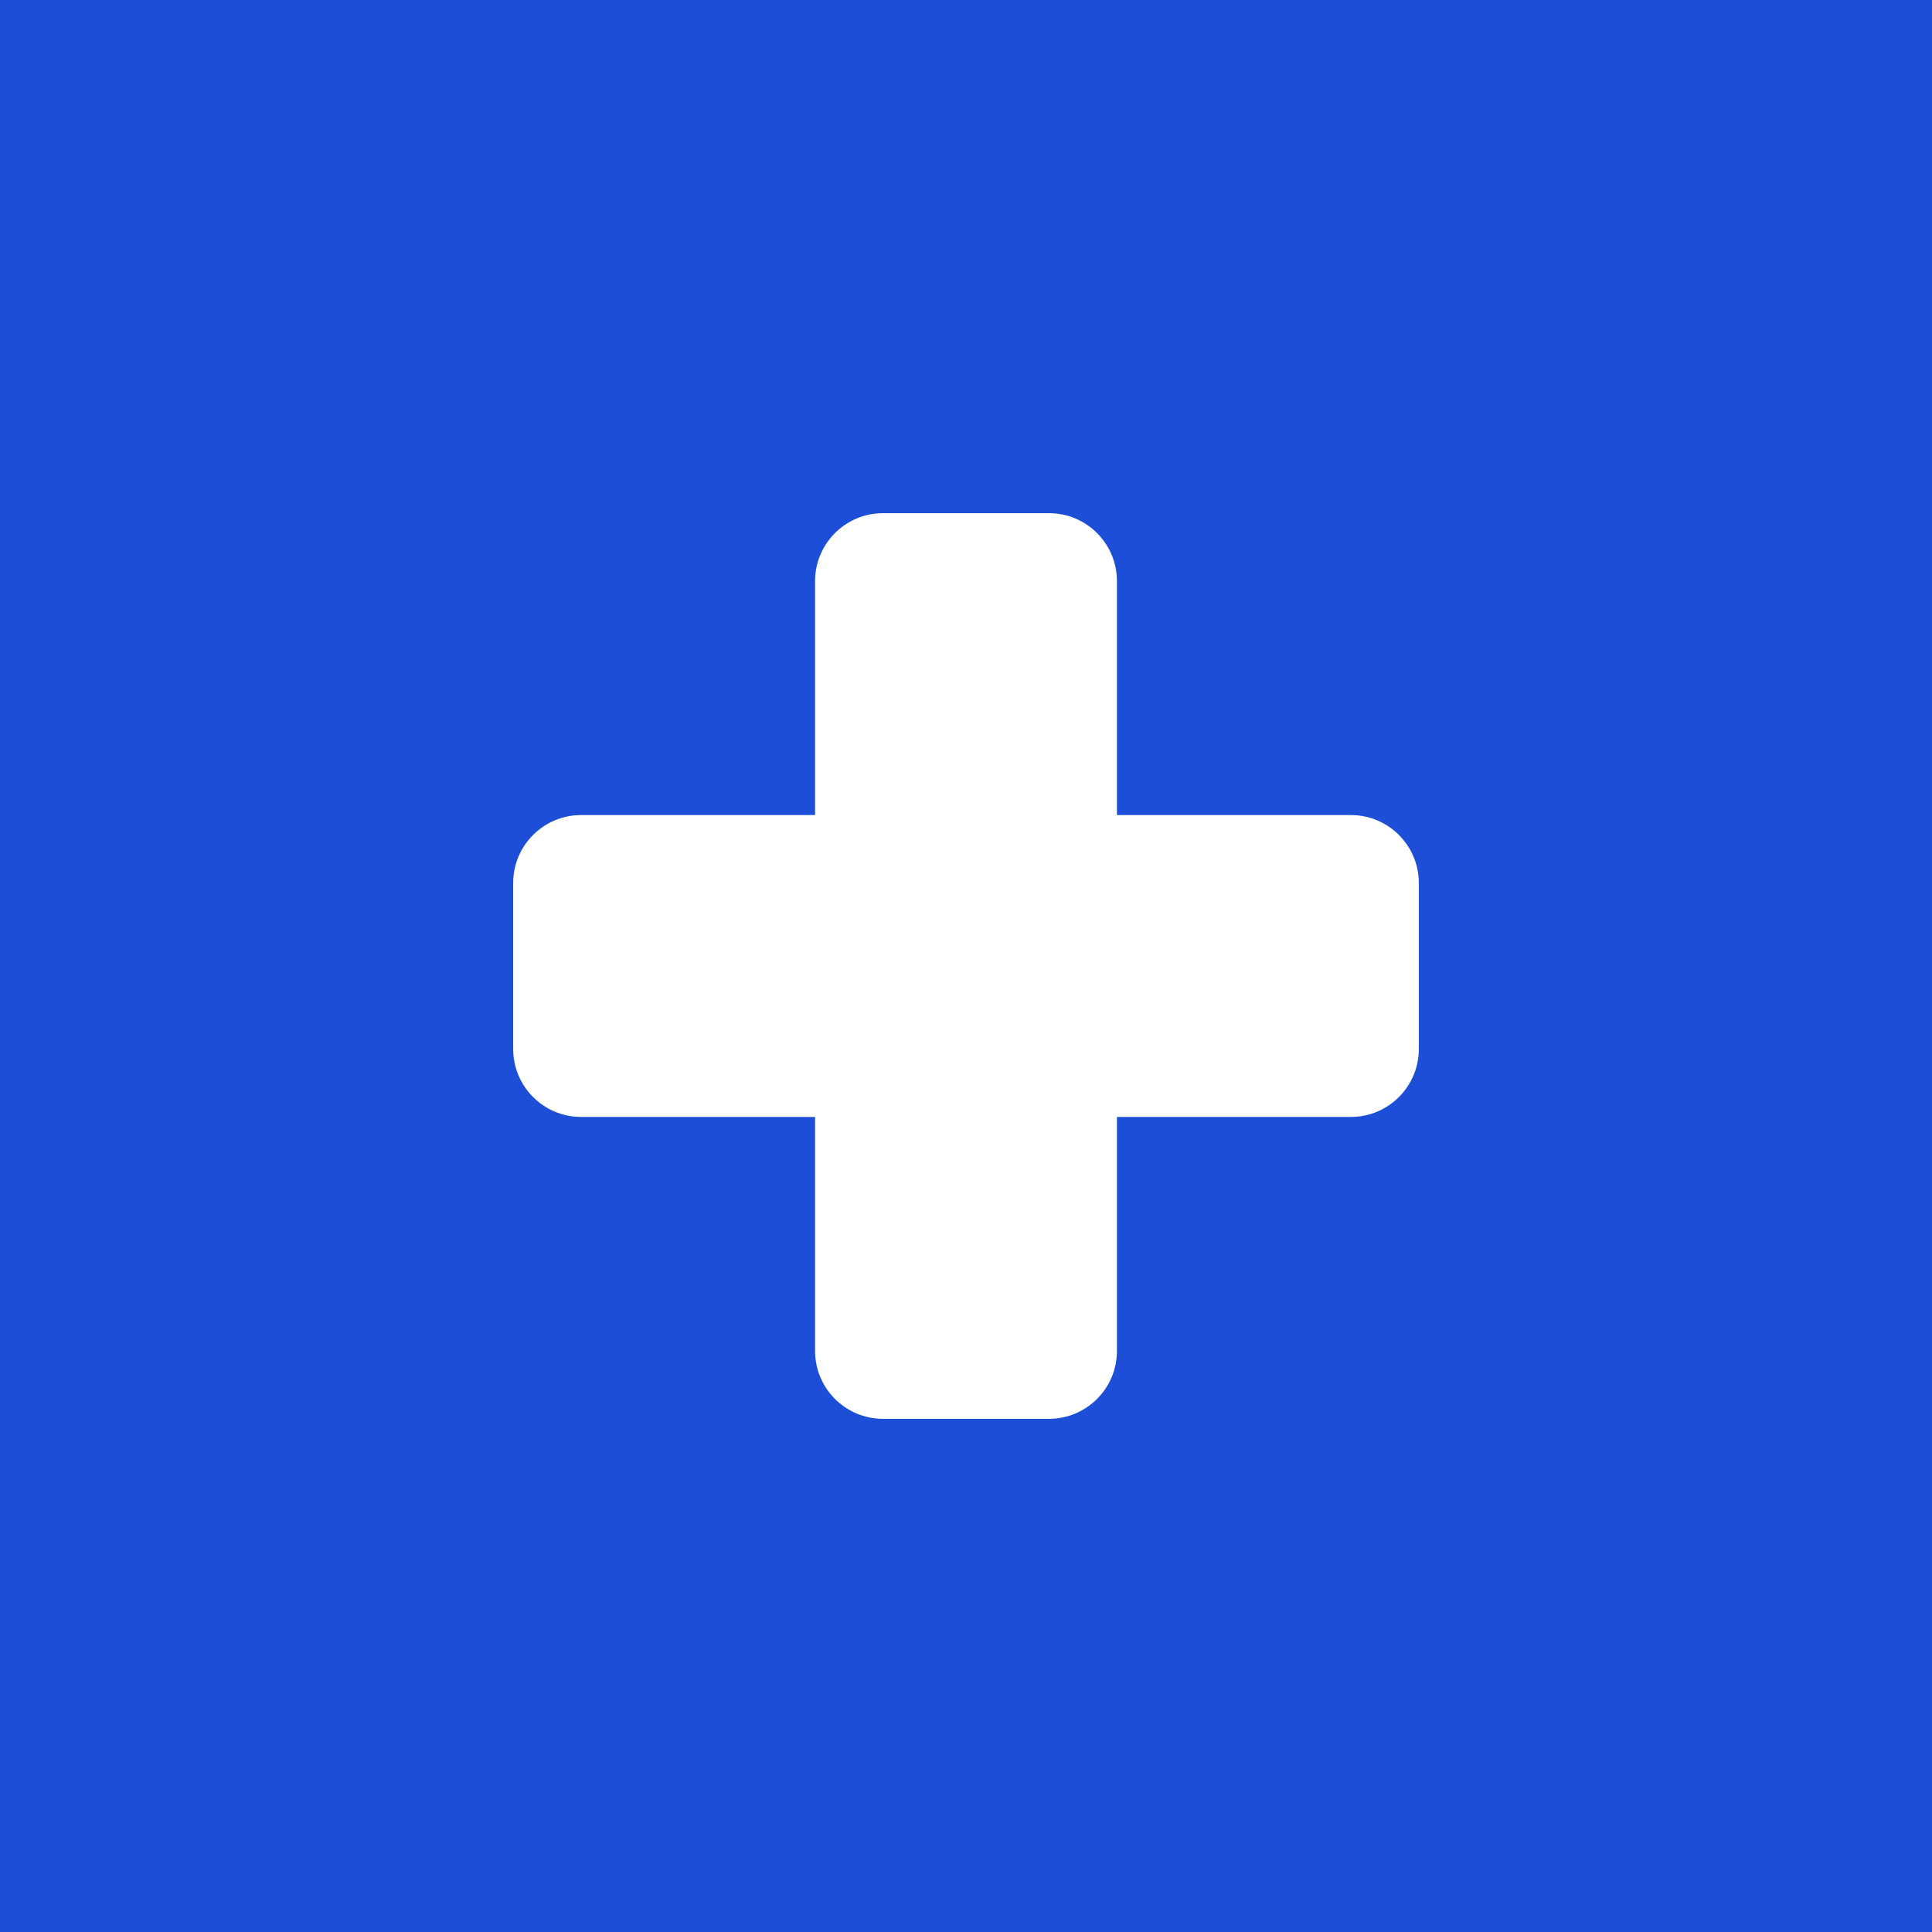
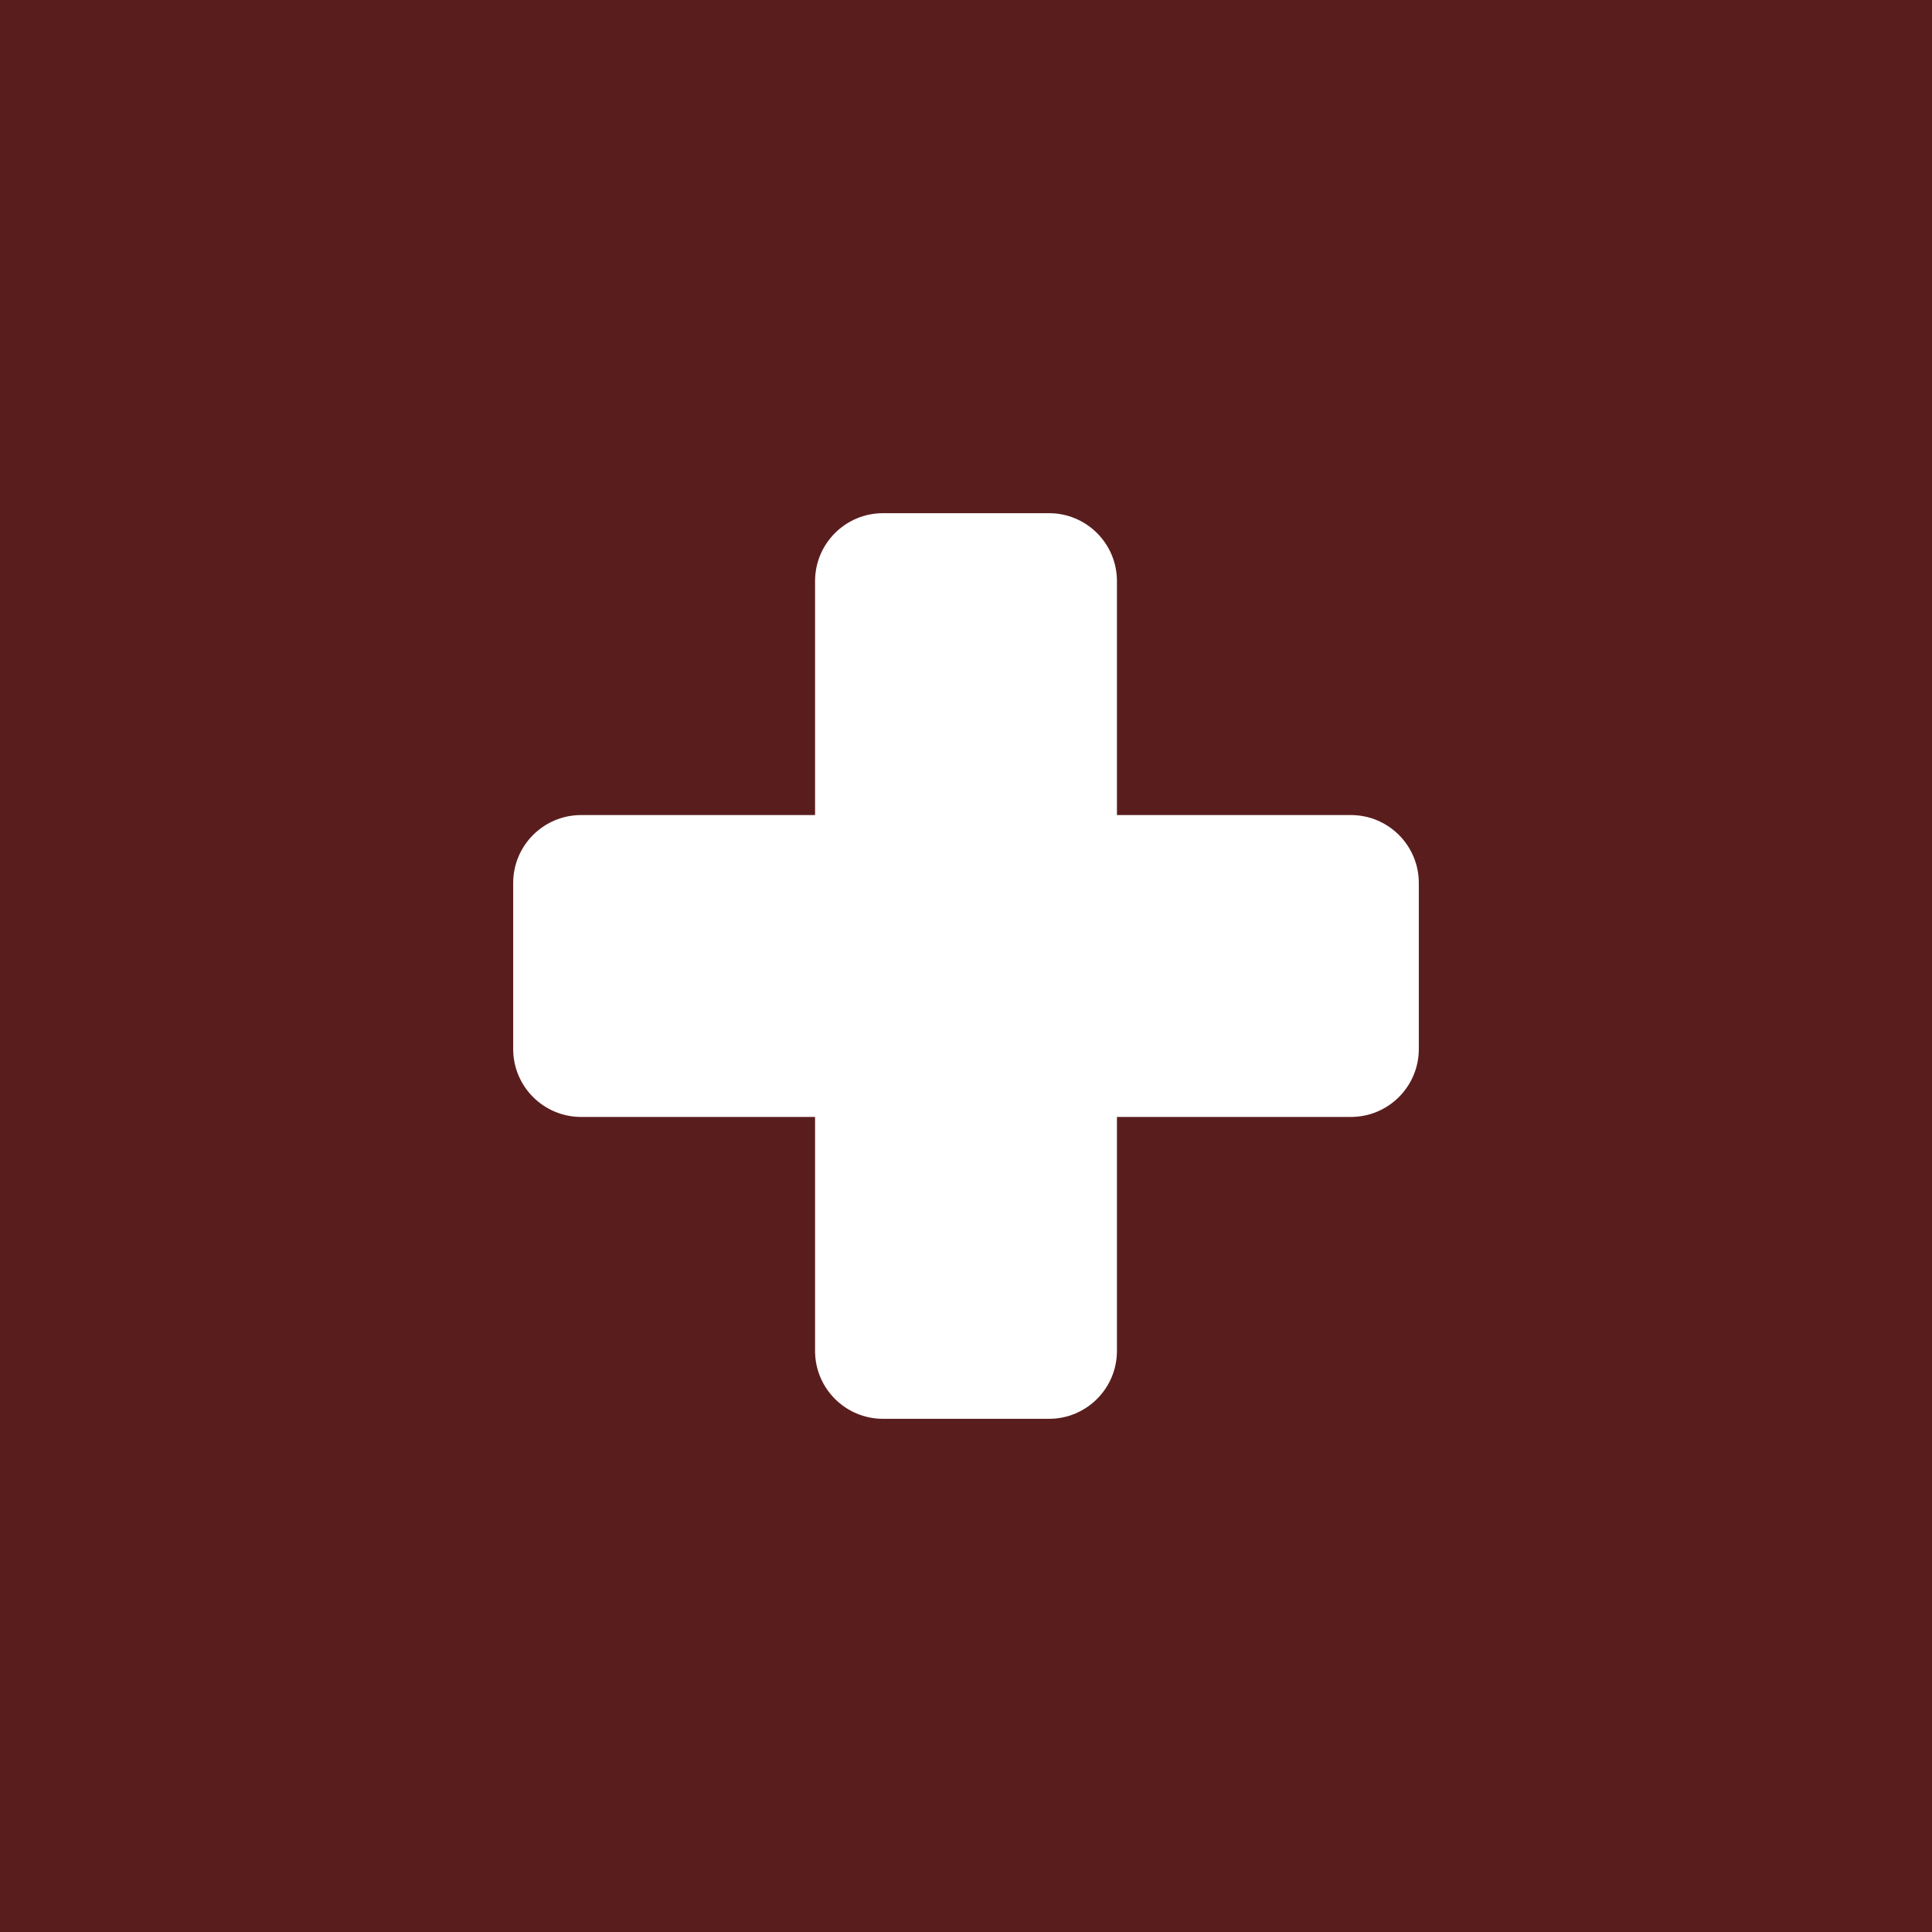
<svg xmlns="http://www.w3.org/2000/svg" viewBox="0 0 512 512" width="512" height="512">
-   <rect width="512" height="512" fill="#1D4ED8" />
+   <rect width="512" height="512" fill="#5A1D1D" />
  <rect x="216" y="136" width="80" height="240" rx="18" fill="#fff" />
  <rect x="136" y="216" width="240" height="80" rx="18" fill="#fff" />
</svg>
